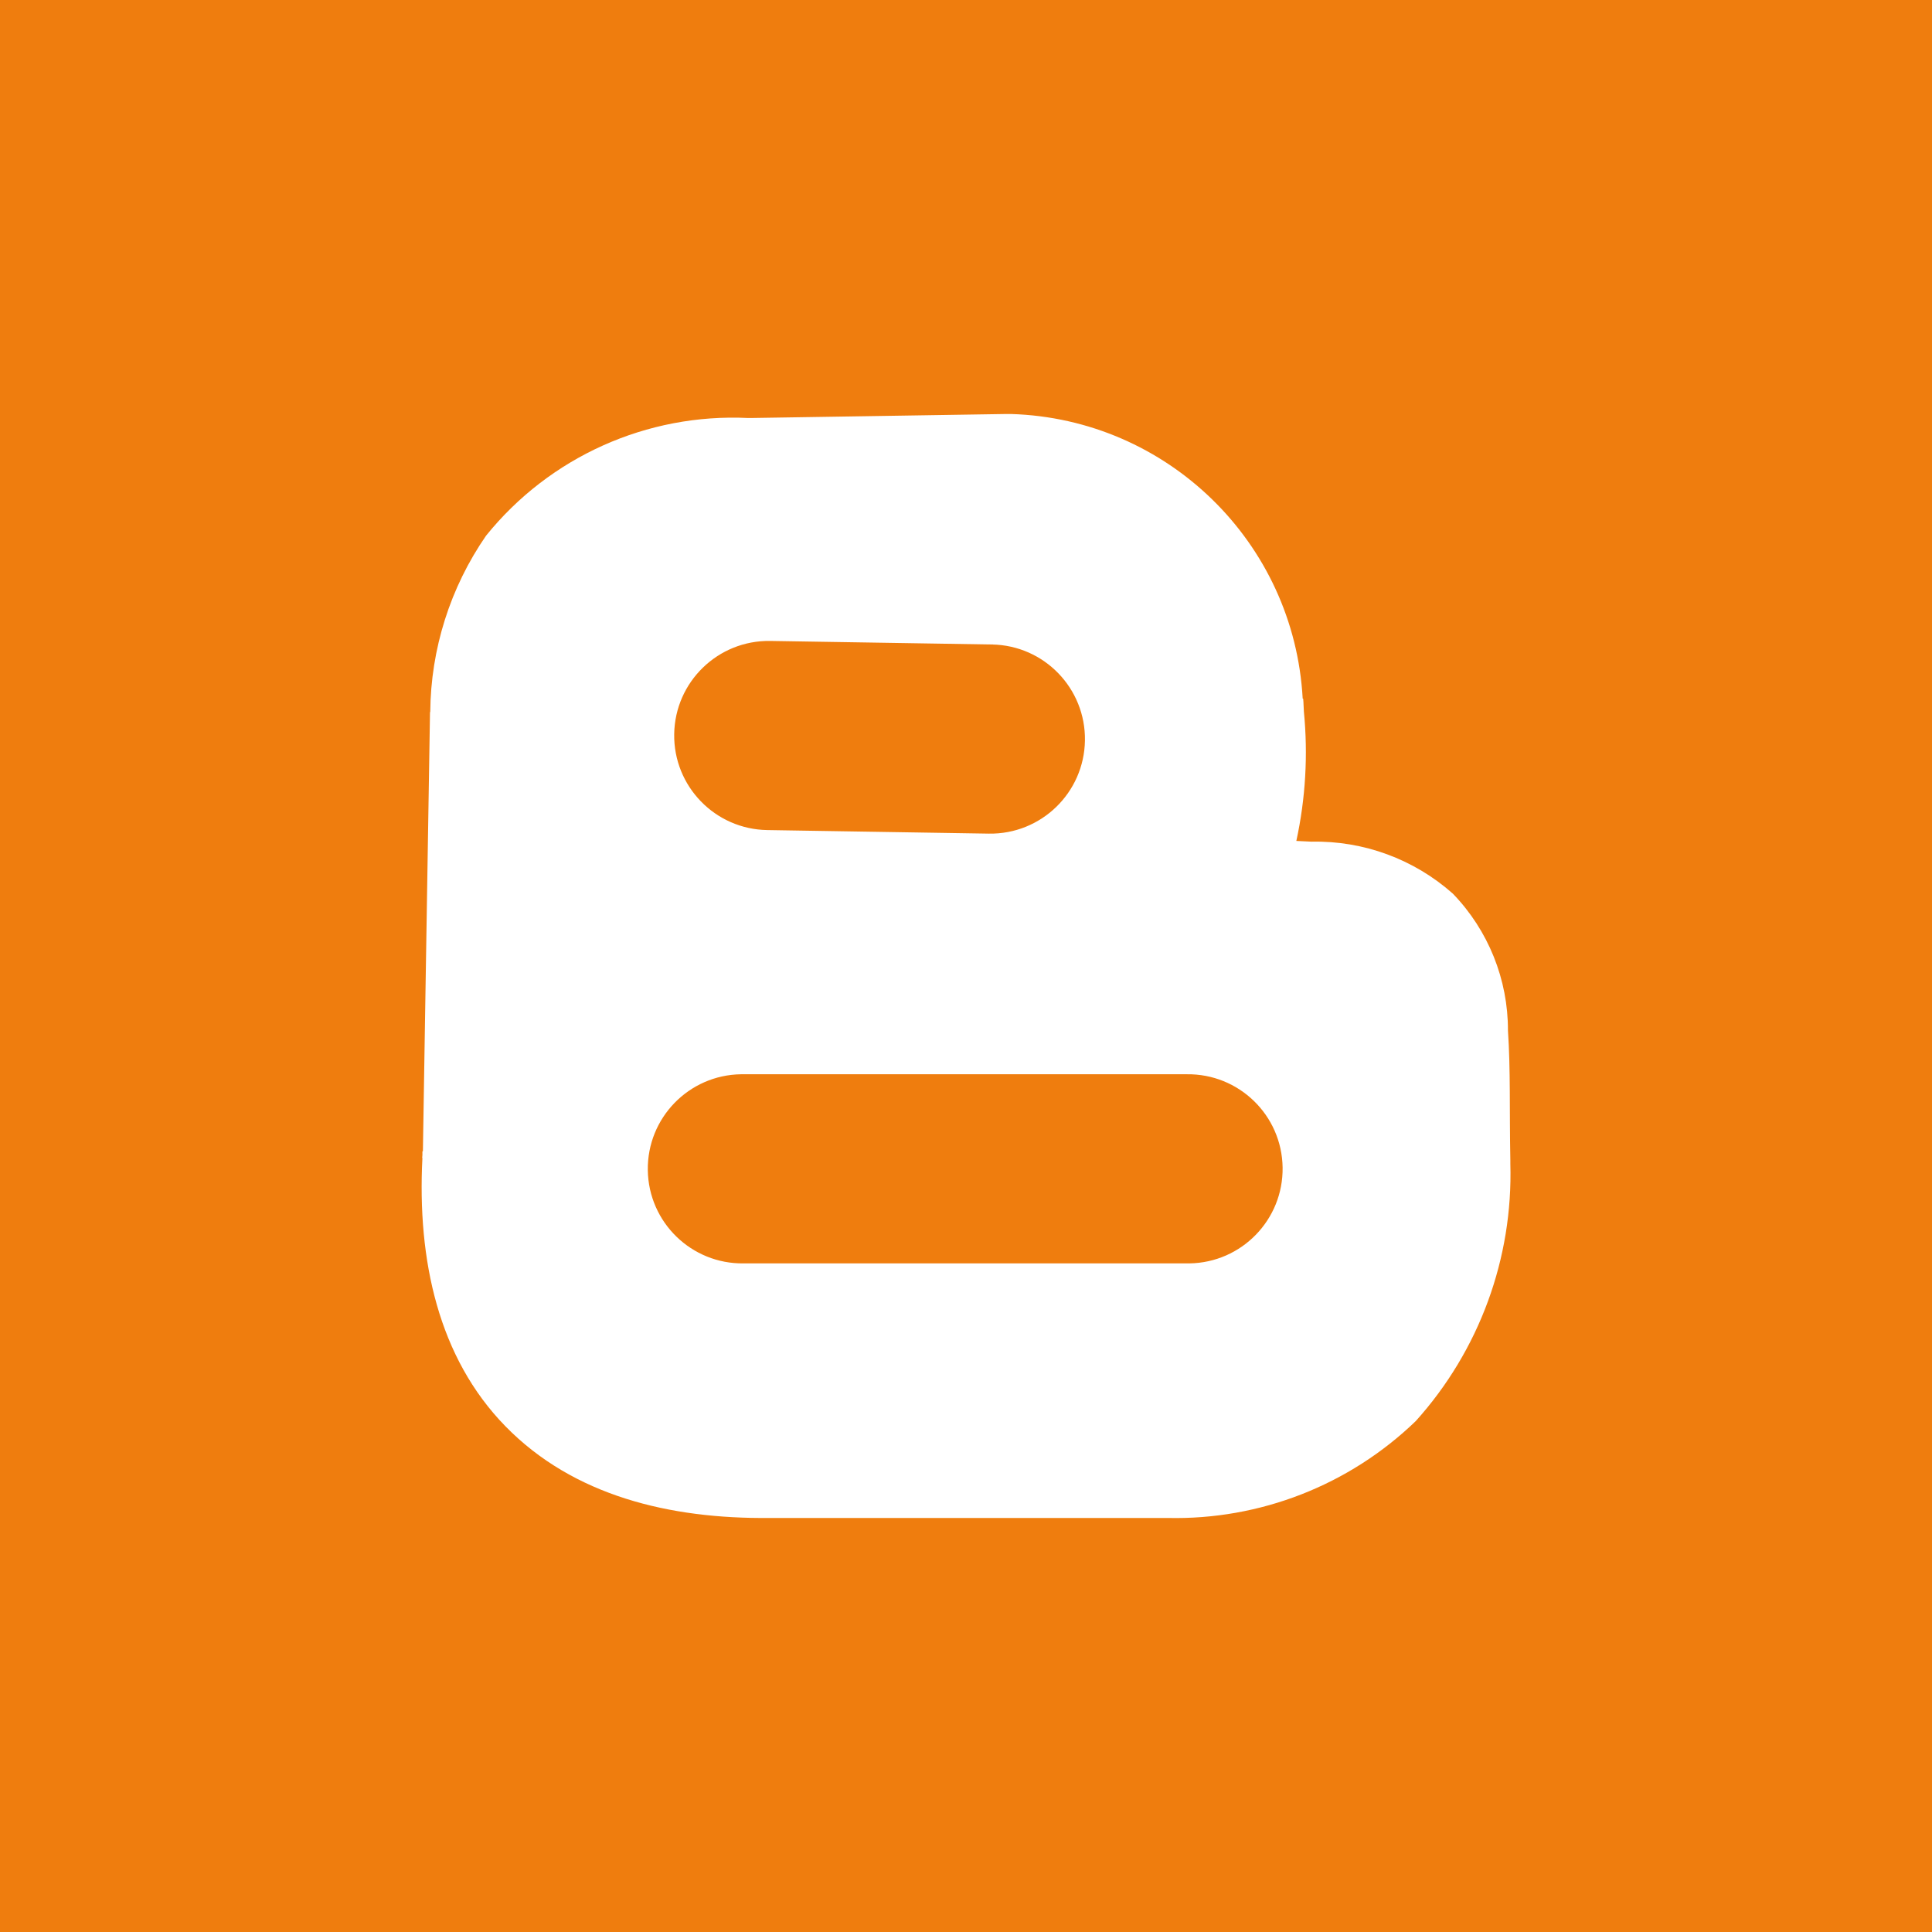
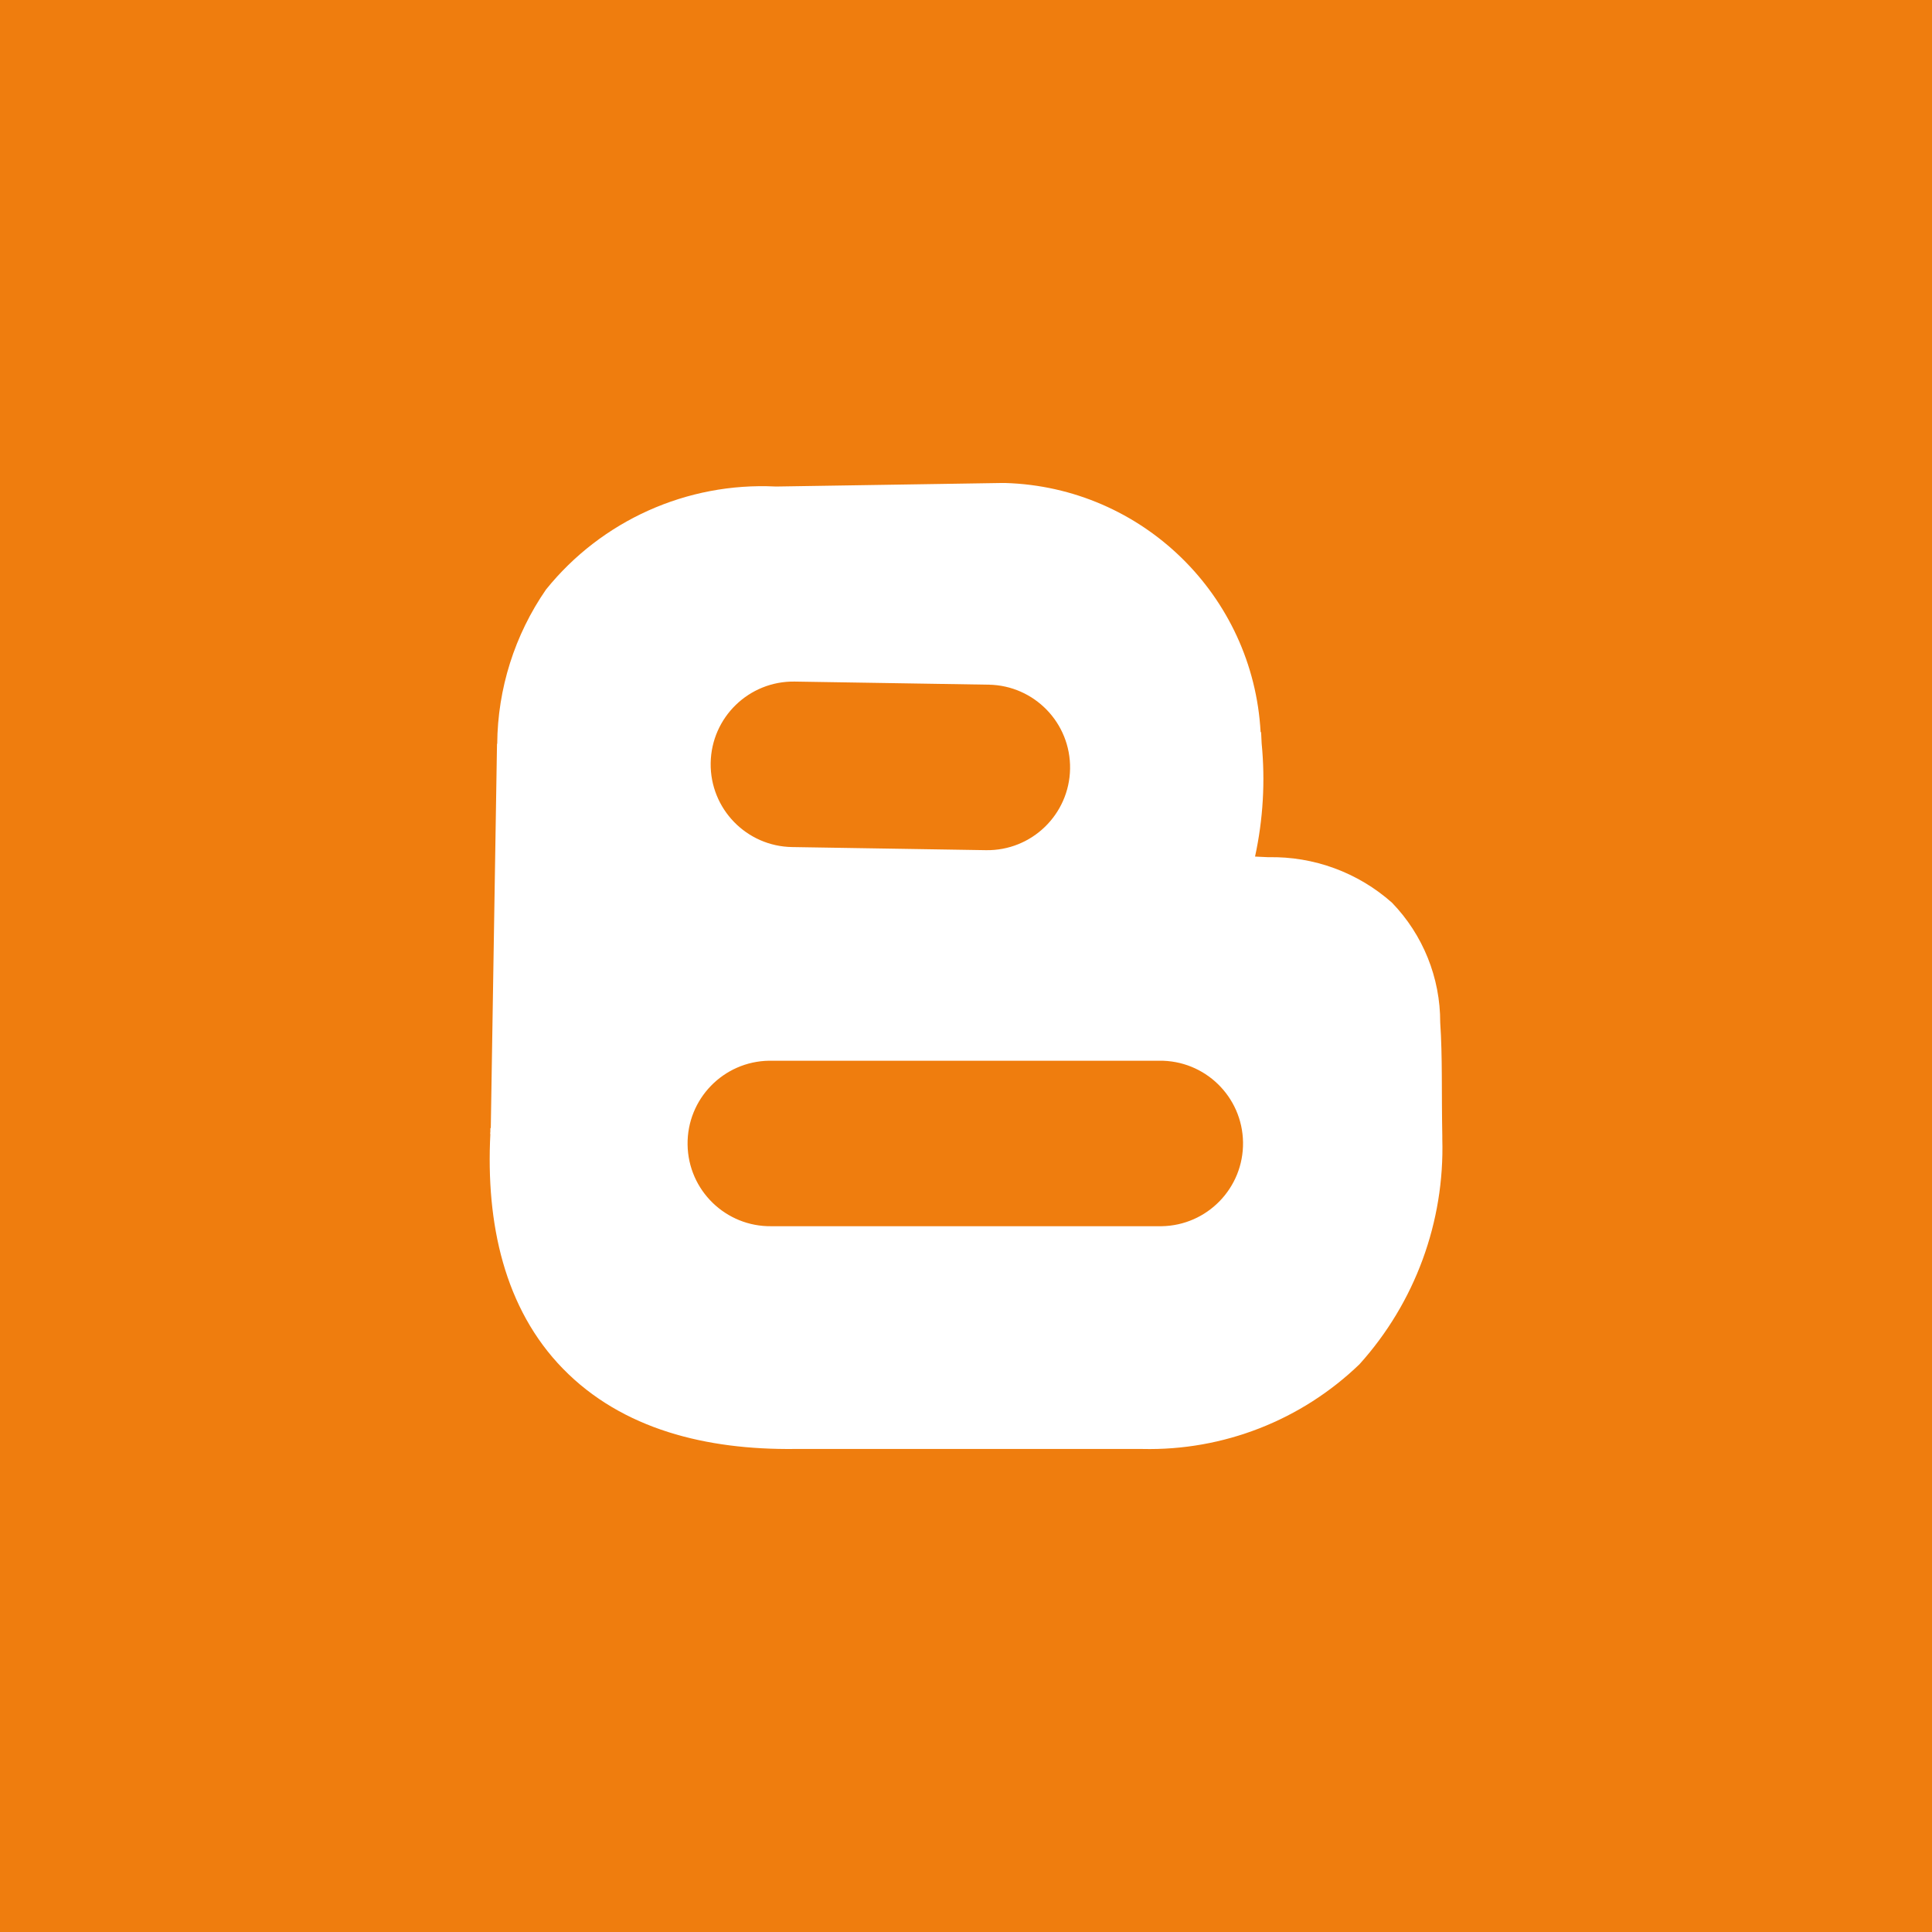
- <svg xmlns="http://www.w3.org/2000/svg" id="fa07b89a-0d45-480b-ac73-3921234af359" data-name="Blogger" viewBox="0 0 56 56">
-   <rect width="56" height="56" style="fill:#ef7d0e" />
-   <path d="M29.162,12l-7.4.116H21.687a9.193,9.193,0,0,0-7.599,3.412,9.12,9.12,0,0,0-1.617,5.112H12.464L12.258,33.371h-0.014c-0.002.037,0.002,0.073,0,.11-0.0.028-.007,0.054-0.007,0.082h0.007c-0.153,2.965.464,5.789,2.405,7.777,1.974,2.022,4.772,2.689,7.661,2.659,0.014-0.0.027,0,0.041,0H33.842a10.028,10.028,0,0,0,7.195-2.809,10.689,10.689,0,0,0,2.741-7.462V33.632c-0.028-1.492.008-2.618-.069-3.762a5.691,5.691,0,0,0-1.597-3.967,5.983,5.983,0,0,0-4.098-1.507c-0.145-.009-0.29-0.015-0.439-0.021a12.101,12.101,0,0,0,.219-3.748c-0.01-.123-0.008-0.256-0.021-0.377h-0.014A8.733,8.733,0,0,0,29.306,12H29.162ZM22.324,18.578l6.427,0.103a2.741,2.741,0,1,1-.089,5.482l-6.42-.103A2.741,2.741,0,0,1,22.324,18.578ZM21.557,31.138H34.397a2.741,2.741,0,1,1,.078,5.482q-0.039.001-.078,0H21.557a2.741,2.741,0,0,1-.078-5.482q0.039-.001.078,0h0Z" style="fill:#fff" />
+ <svg xmlns="http://www.w3.org/2000/svg" id="9140ec57-d005-4937-885e-51348f506649" data-name="Blogger" viewBox="0 0 64 64">
+   <rect id="02668eee-0541-4b97-8921-020112352aef" data-name="BG" width="64" height="64" style="fill:#ef7d0e" />
+   <path id="ca373f17-5a3e-4973-9451-f1ff07b72921" data-name="Icon" d="M33.162,16l-7.4.116H25.687a9.193,9.193,0,0,0-7.599,3.412,9.12,9.12,0,0,0-1.617,5.112H16.464L16.258,37.371h-0.014c-0.002.037,0.002,0.073,0,.11-0.0.028-.007,0.054-0.007,0.082h0.007c-0.153,2.965.464,5.789,2.405,7.777,1.974,2.022,4.772,2.689,7.661,2.659,0.014-0.0.027,0,0.041,0H37.842a10.028,10.028,0,0,0,7.195-2.809,10.689,10.689,0,0,0,2.741-7.462V37.632c-0.028-1.492.008-2.618-.069-3.762a5.691,5.691,0,0,0-1.597-3.967,5.983,5.983,0,0,0-4.098-1.507c-0.145-.009-0.29-0.015-0.439-0.021a12.101,12.101,0,0,0,.219-3.748c-0.01-.123-0.008-0.256-0.021-0.377h-0.014A8.733,8.733,0,0,0,33.306,16H33.162ZM26.324,22.578l6.427,0.103a2.741,2.741,0,1,1-.089,5.482l-6.42-.103A2.741,2.741,0,0,1,26.324,22.578ZM25.557,35.138H38.397a2.741,2.741,0,1,1,.078,5.482q-0.039.001-.078,0H25.557a2.741,2.741,0,1,1-.078-5.482q0.039-.001.078,0h0Z" style="fill:#fff" />
</svg>
